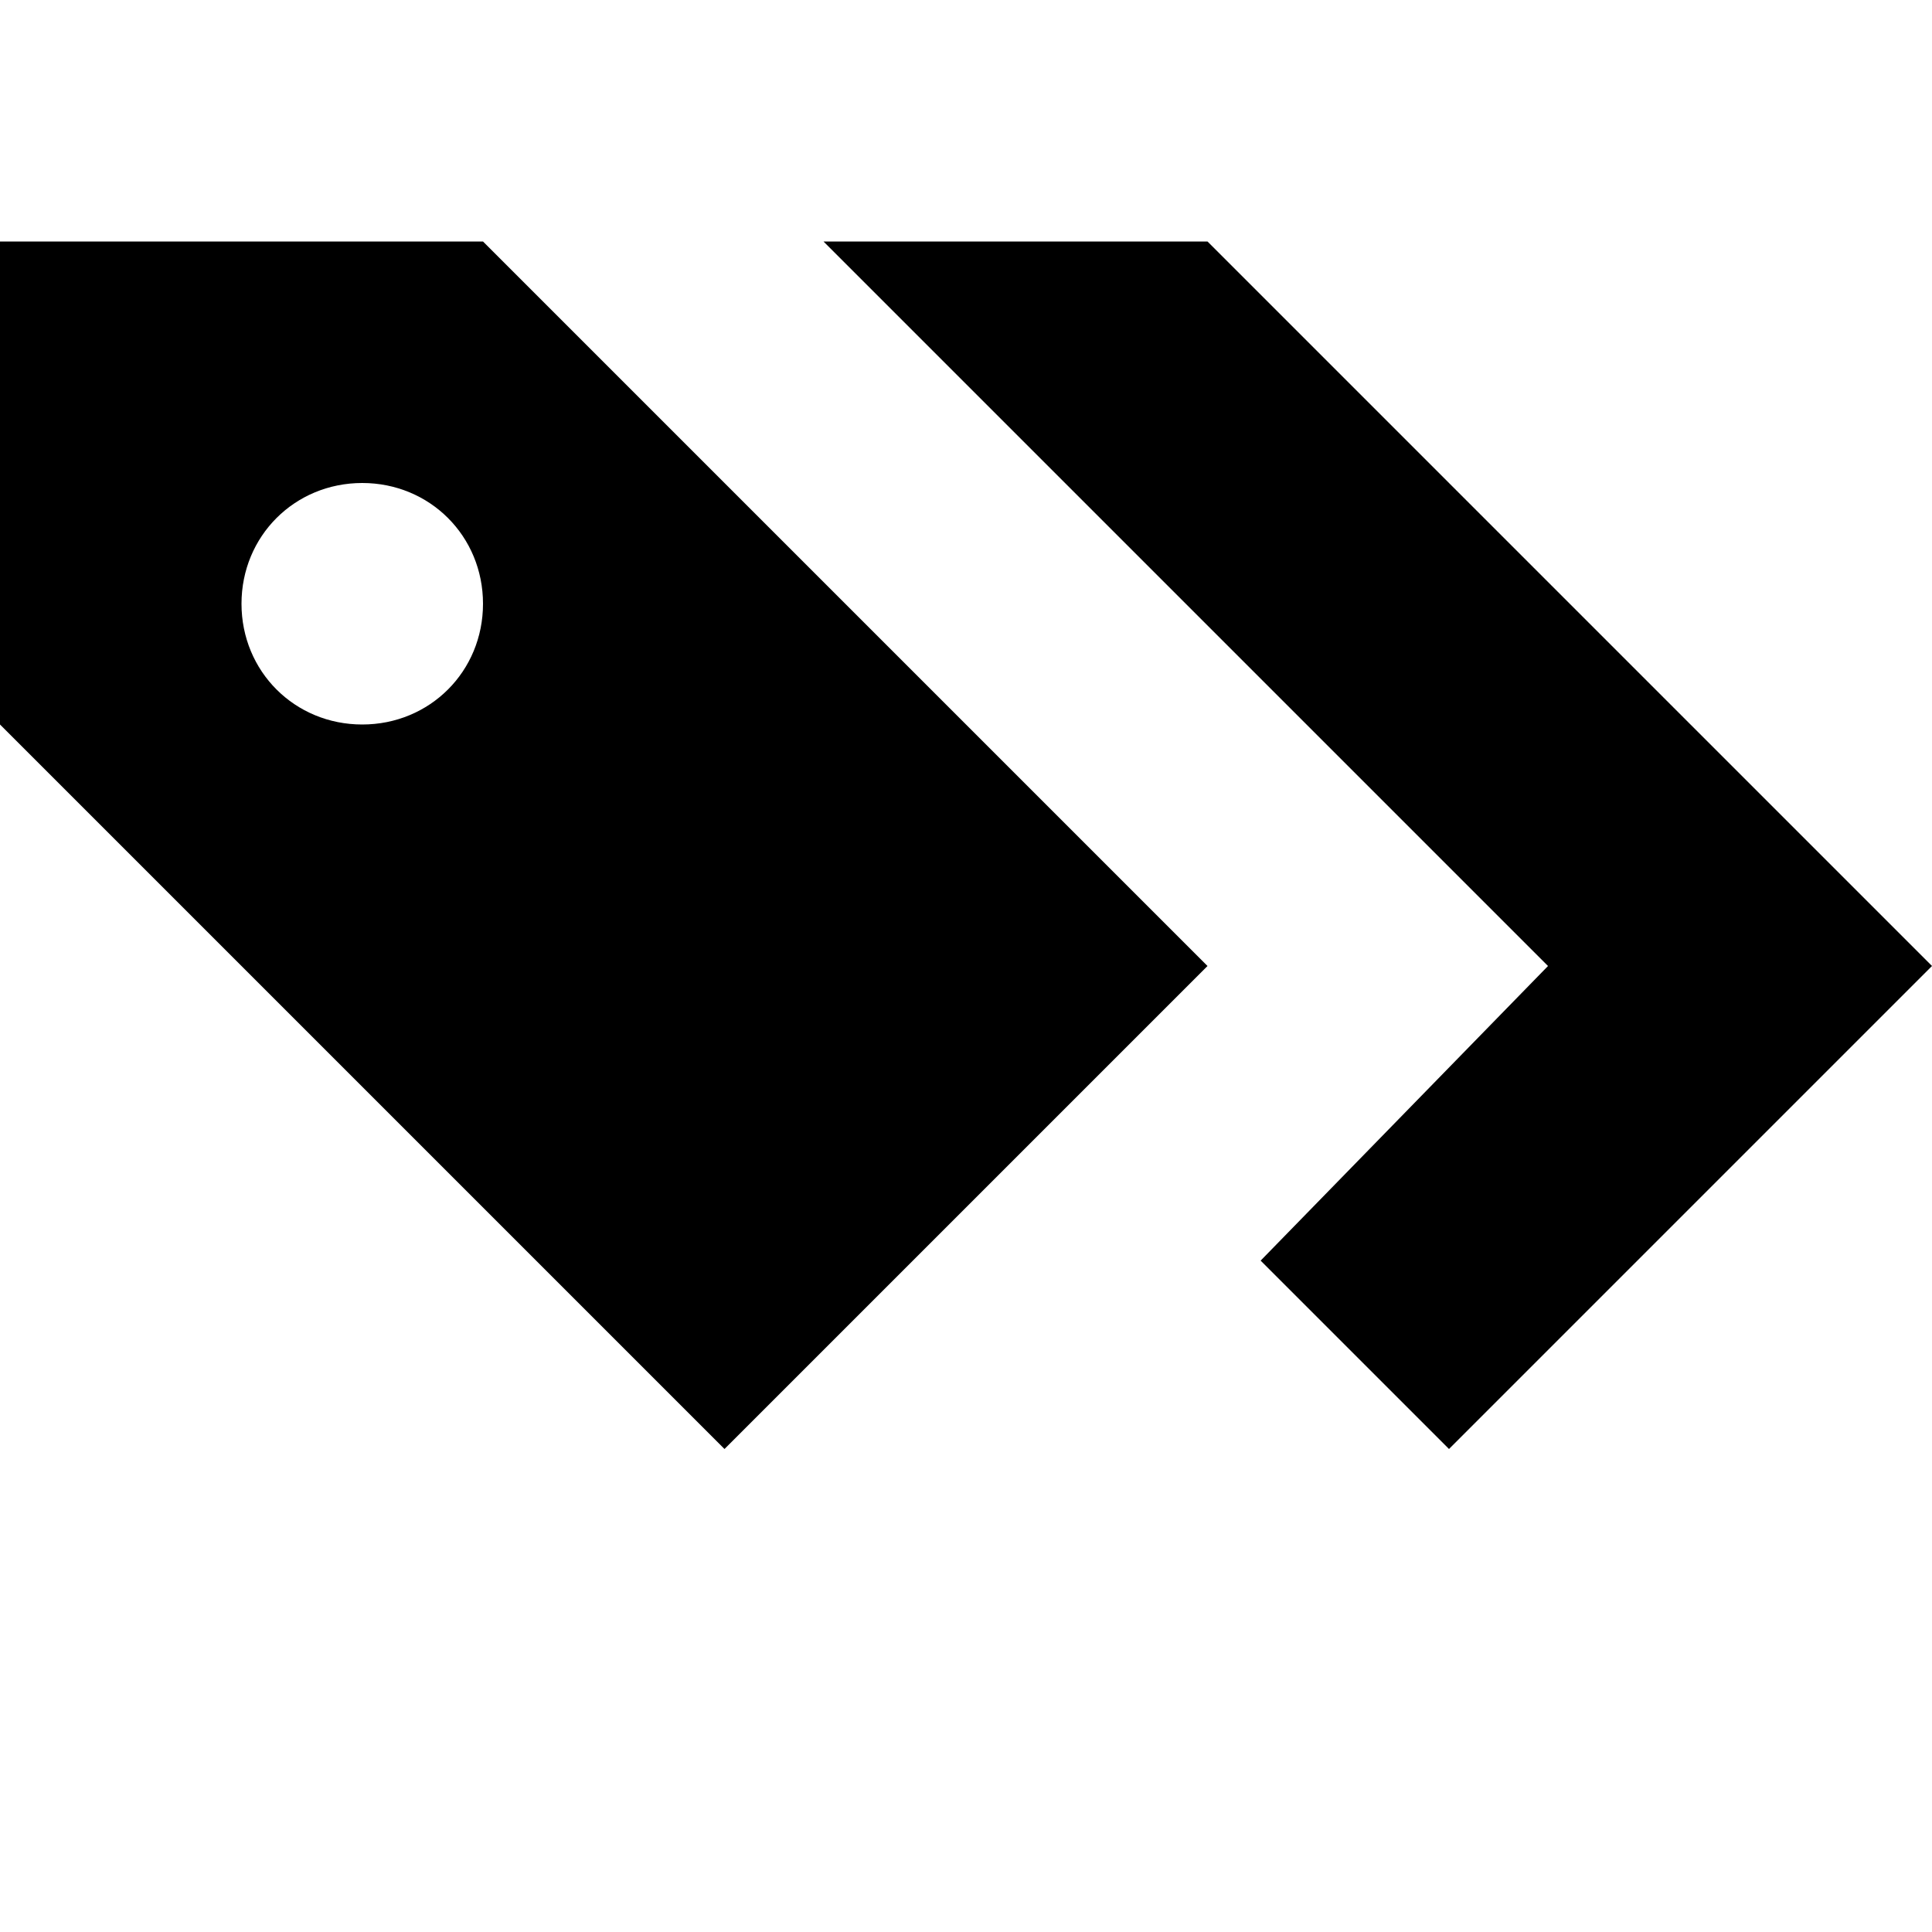
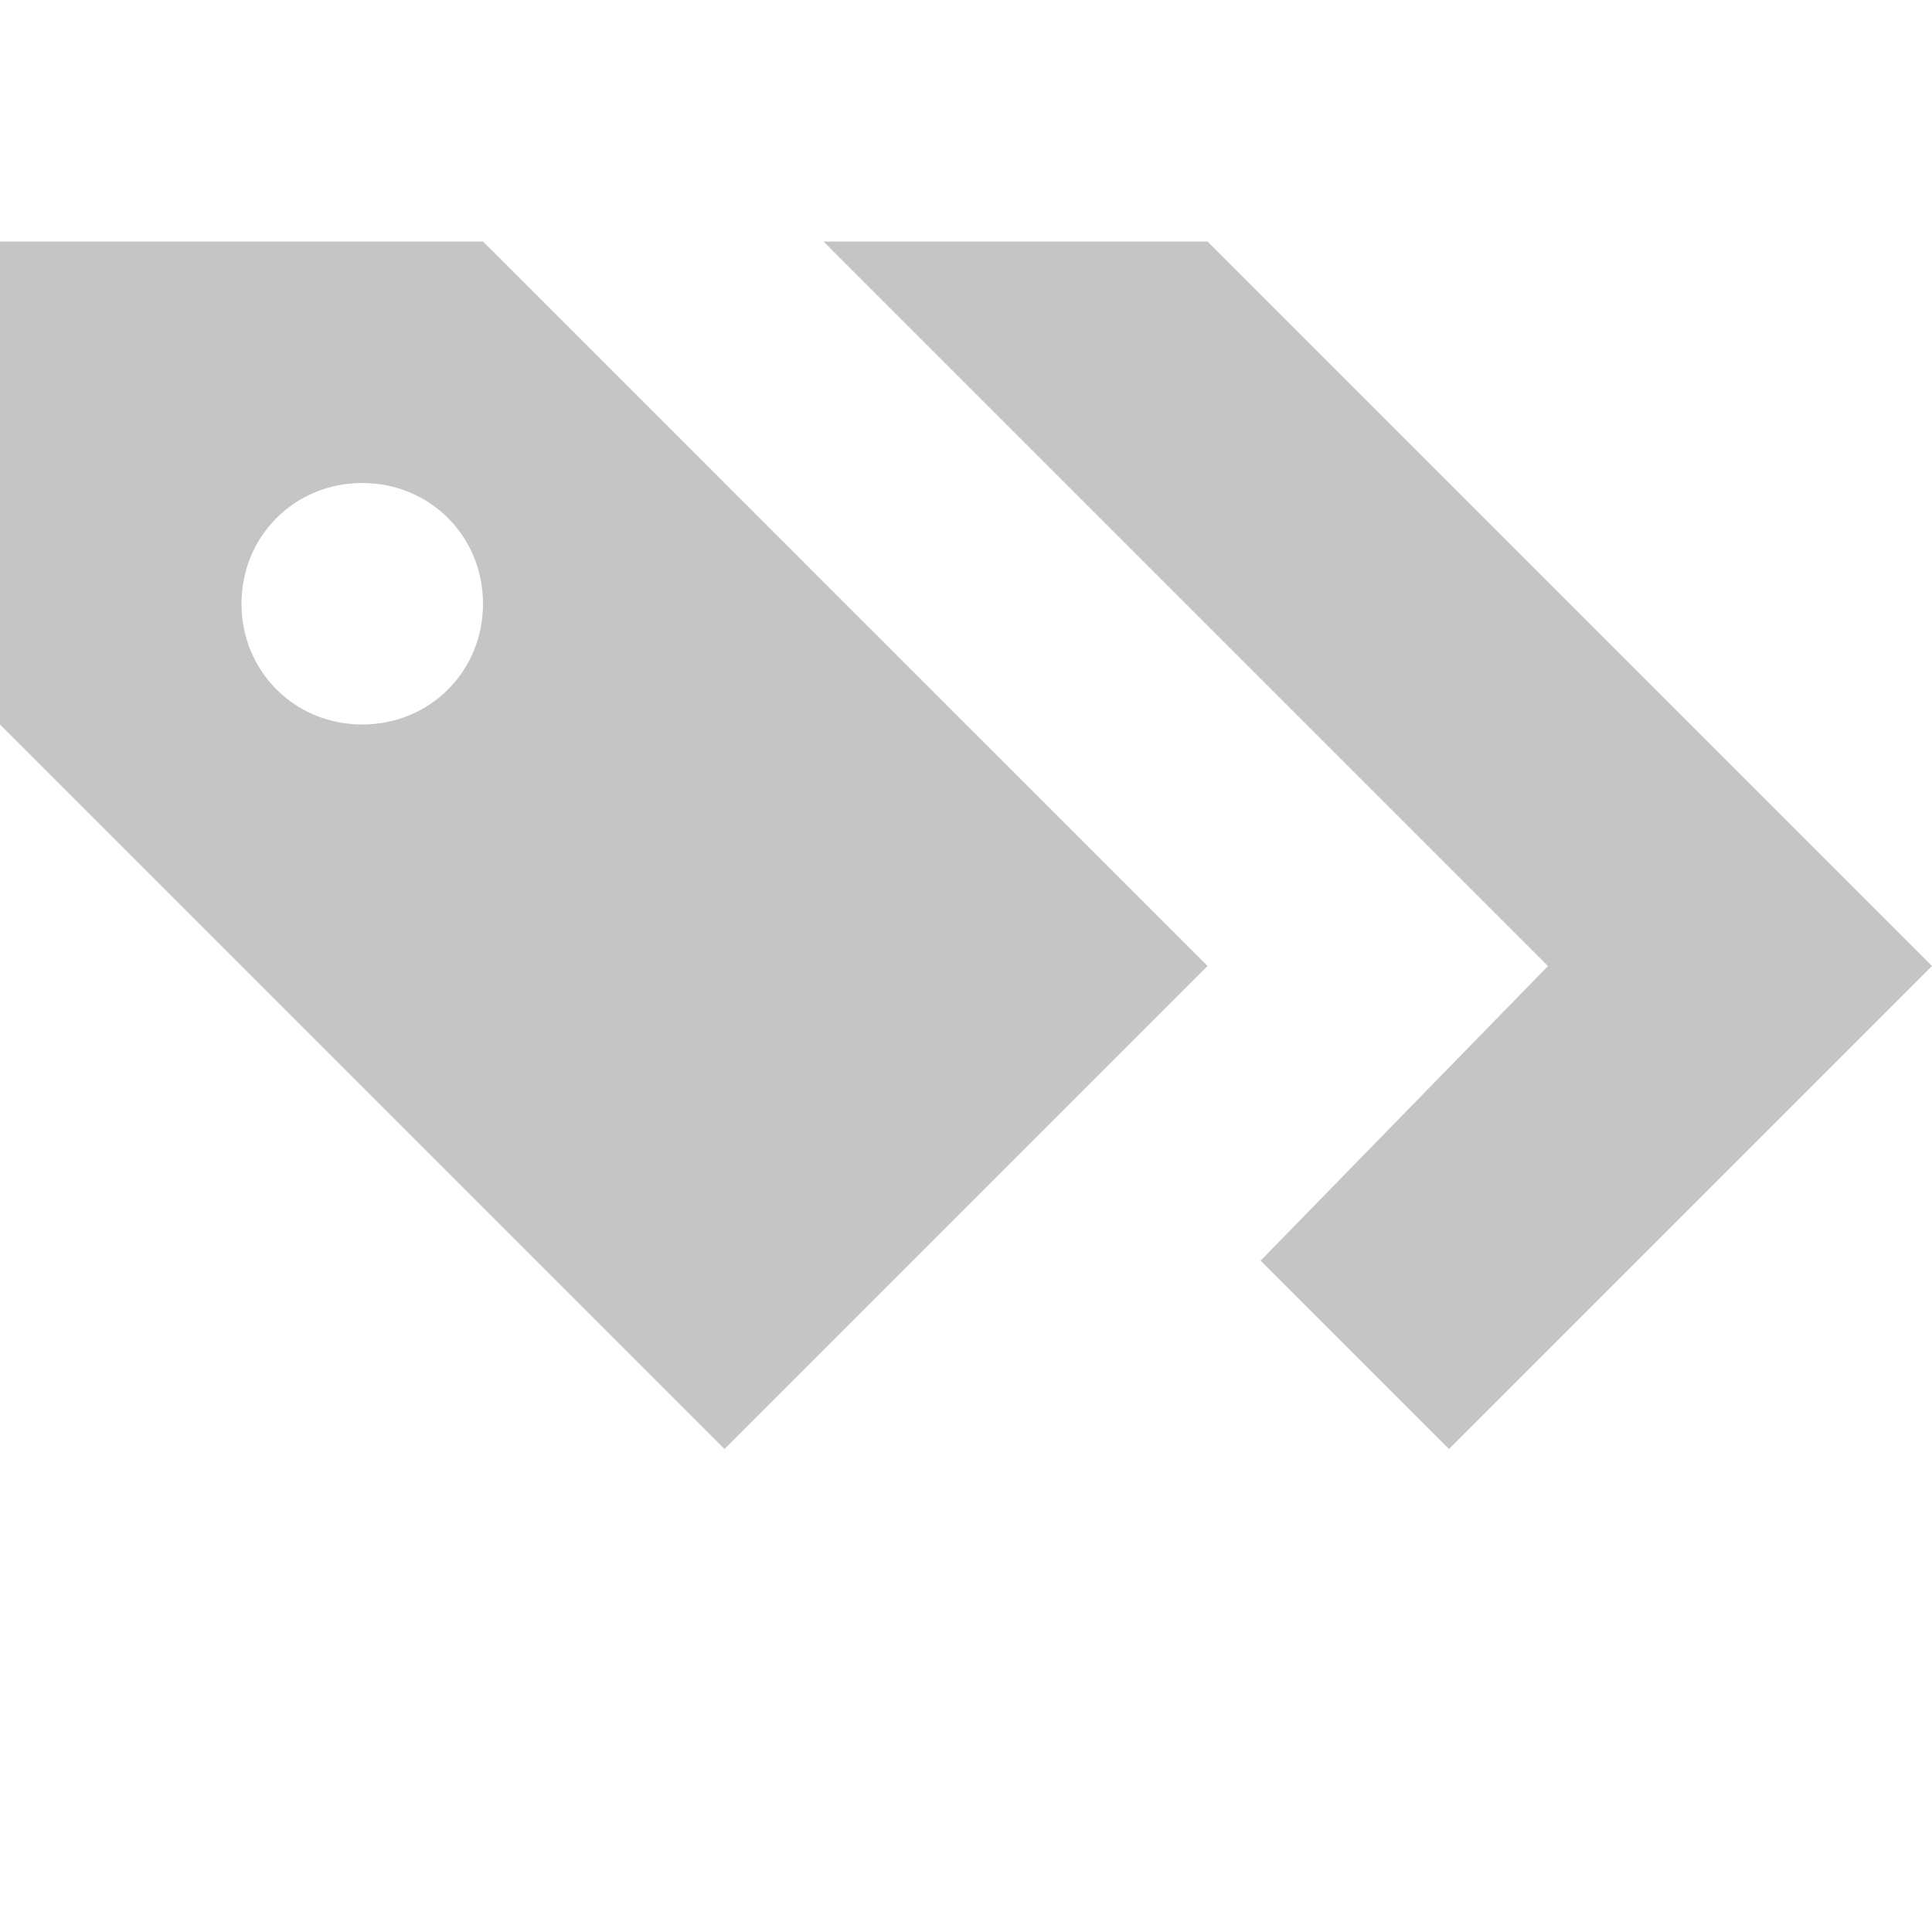
- <svg xmlns="http://www.w3.org/2000/svg" width="8" height="8" viewBox="0 0 8 8">
-   <path d="M0 0v2l3 3 1.5-1.5.5-.5-2-2-1-1h-2zm3.41 0l3 3-1.19 1.22.78.78 2-2-3-3h-1.59zm-1.91 1c.28 0 .5.22.5.5s-.22.5-.5.5-.5-.22-.5-.5.22-.5.5-.5z" transform="translate(0 1)" />
+ <svg xmlns="http://www.w3.org/2000/svg" viewBox="0 0 8 8">
+   <path d="M0 0v2l3 3 1.5-1.5.5-.5-2-2-1-1h-2zm3.41 0l3 3-1.19 1.22.78.78 2-2-3-3h-1.59zm-1.91 1c.28 0 .5.22.5.5s-.22.5-.5.5-.5-.22-.5-.5.22-.5.5-.5z" transform="translate(0 1)" style="fill:#707070;fill-opacity:0.4;" />
</svg>
